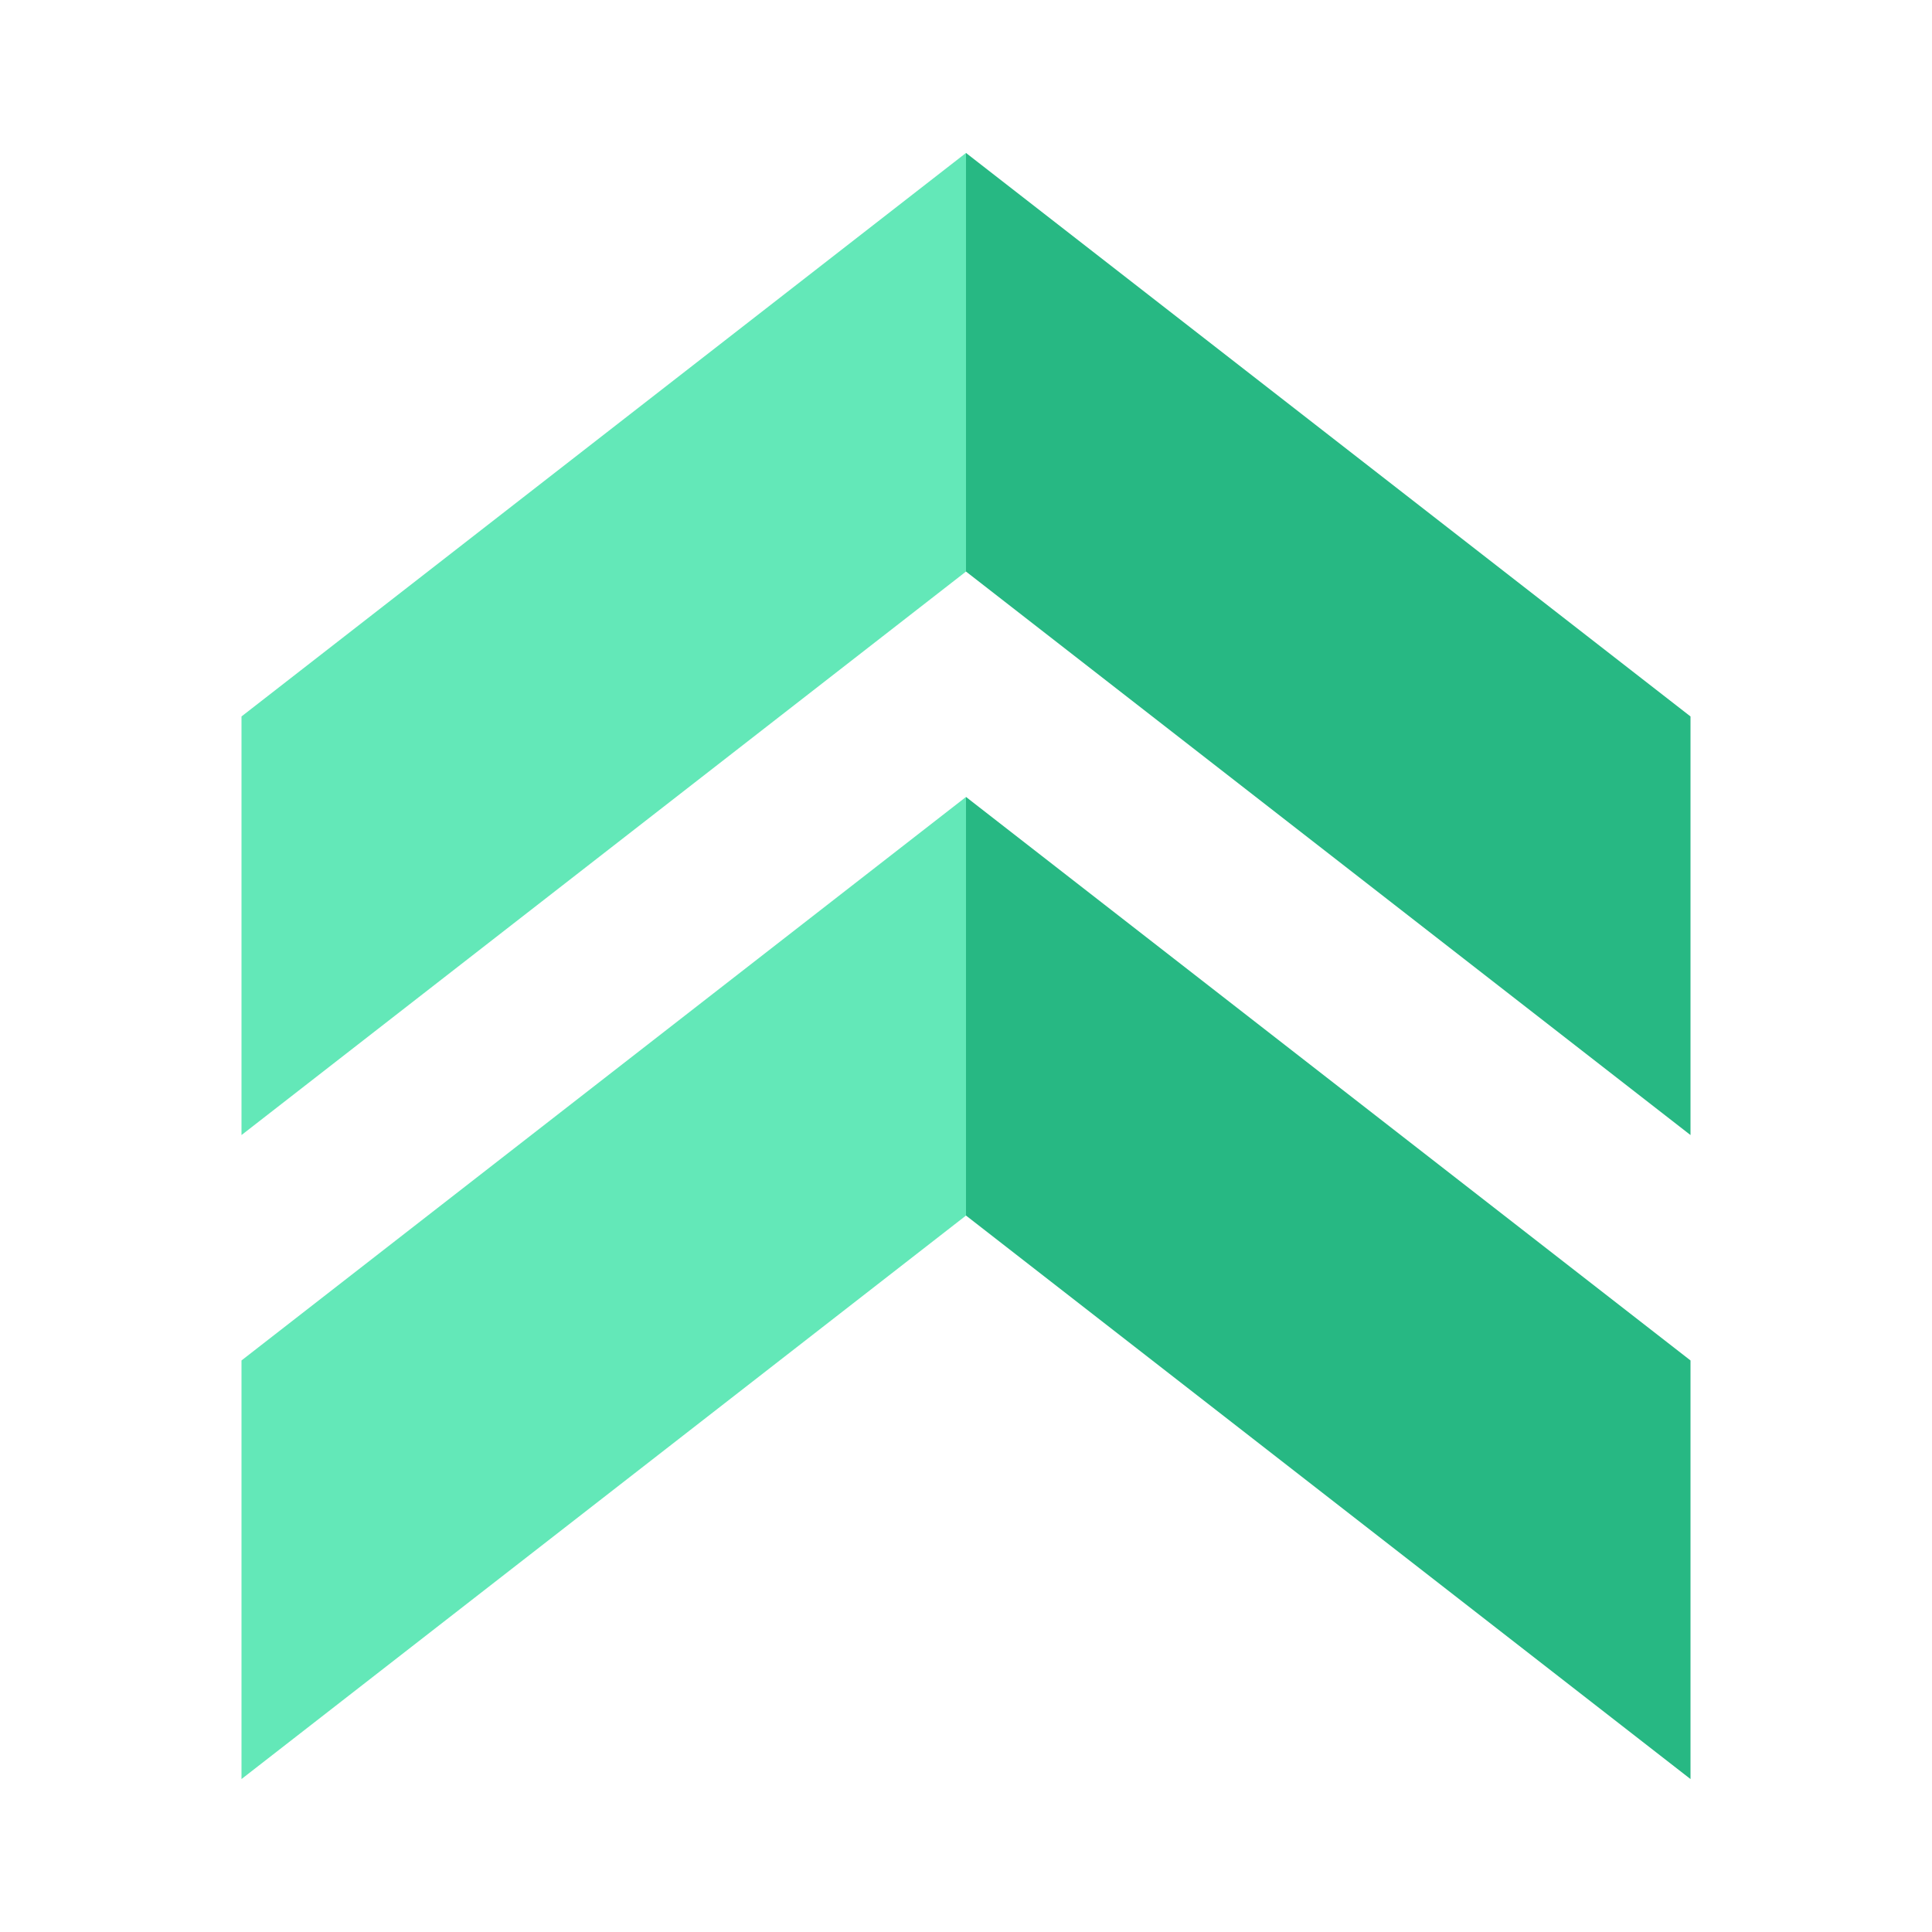
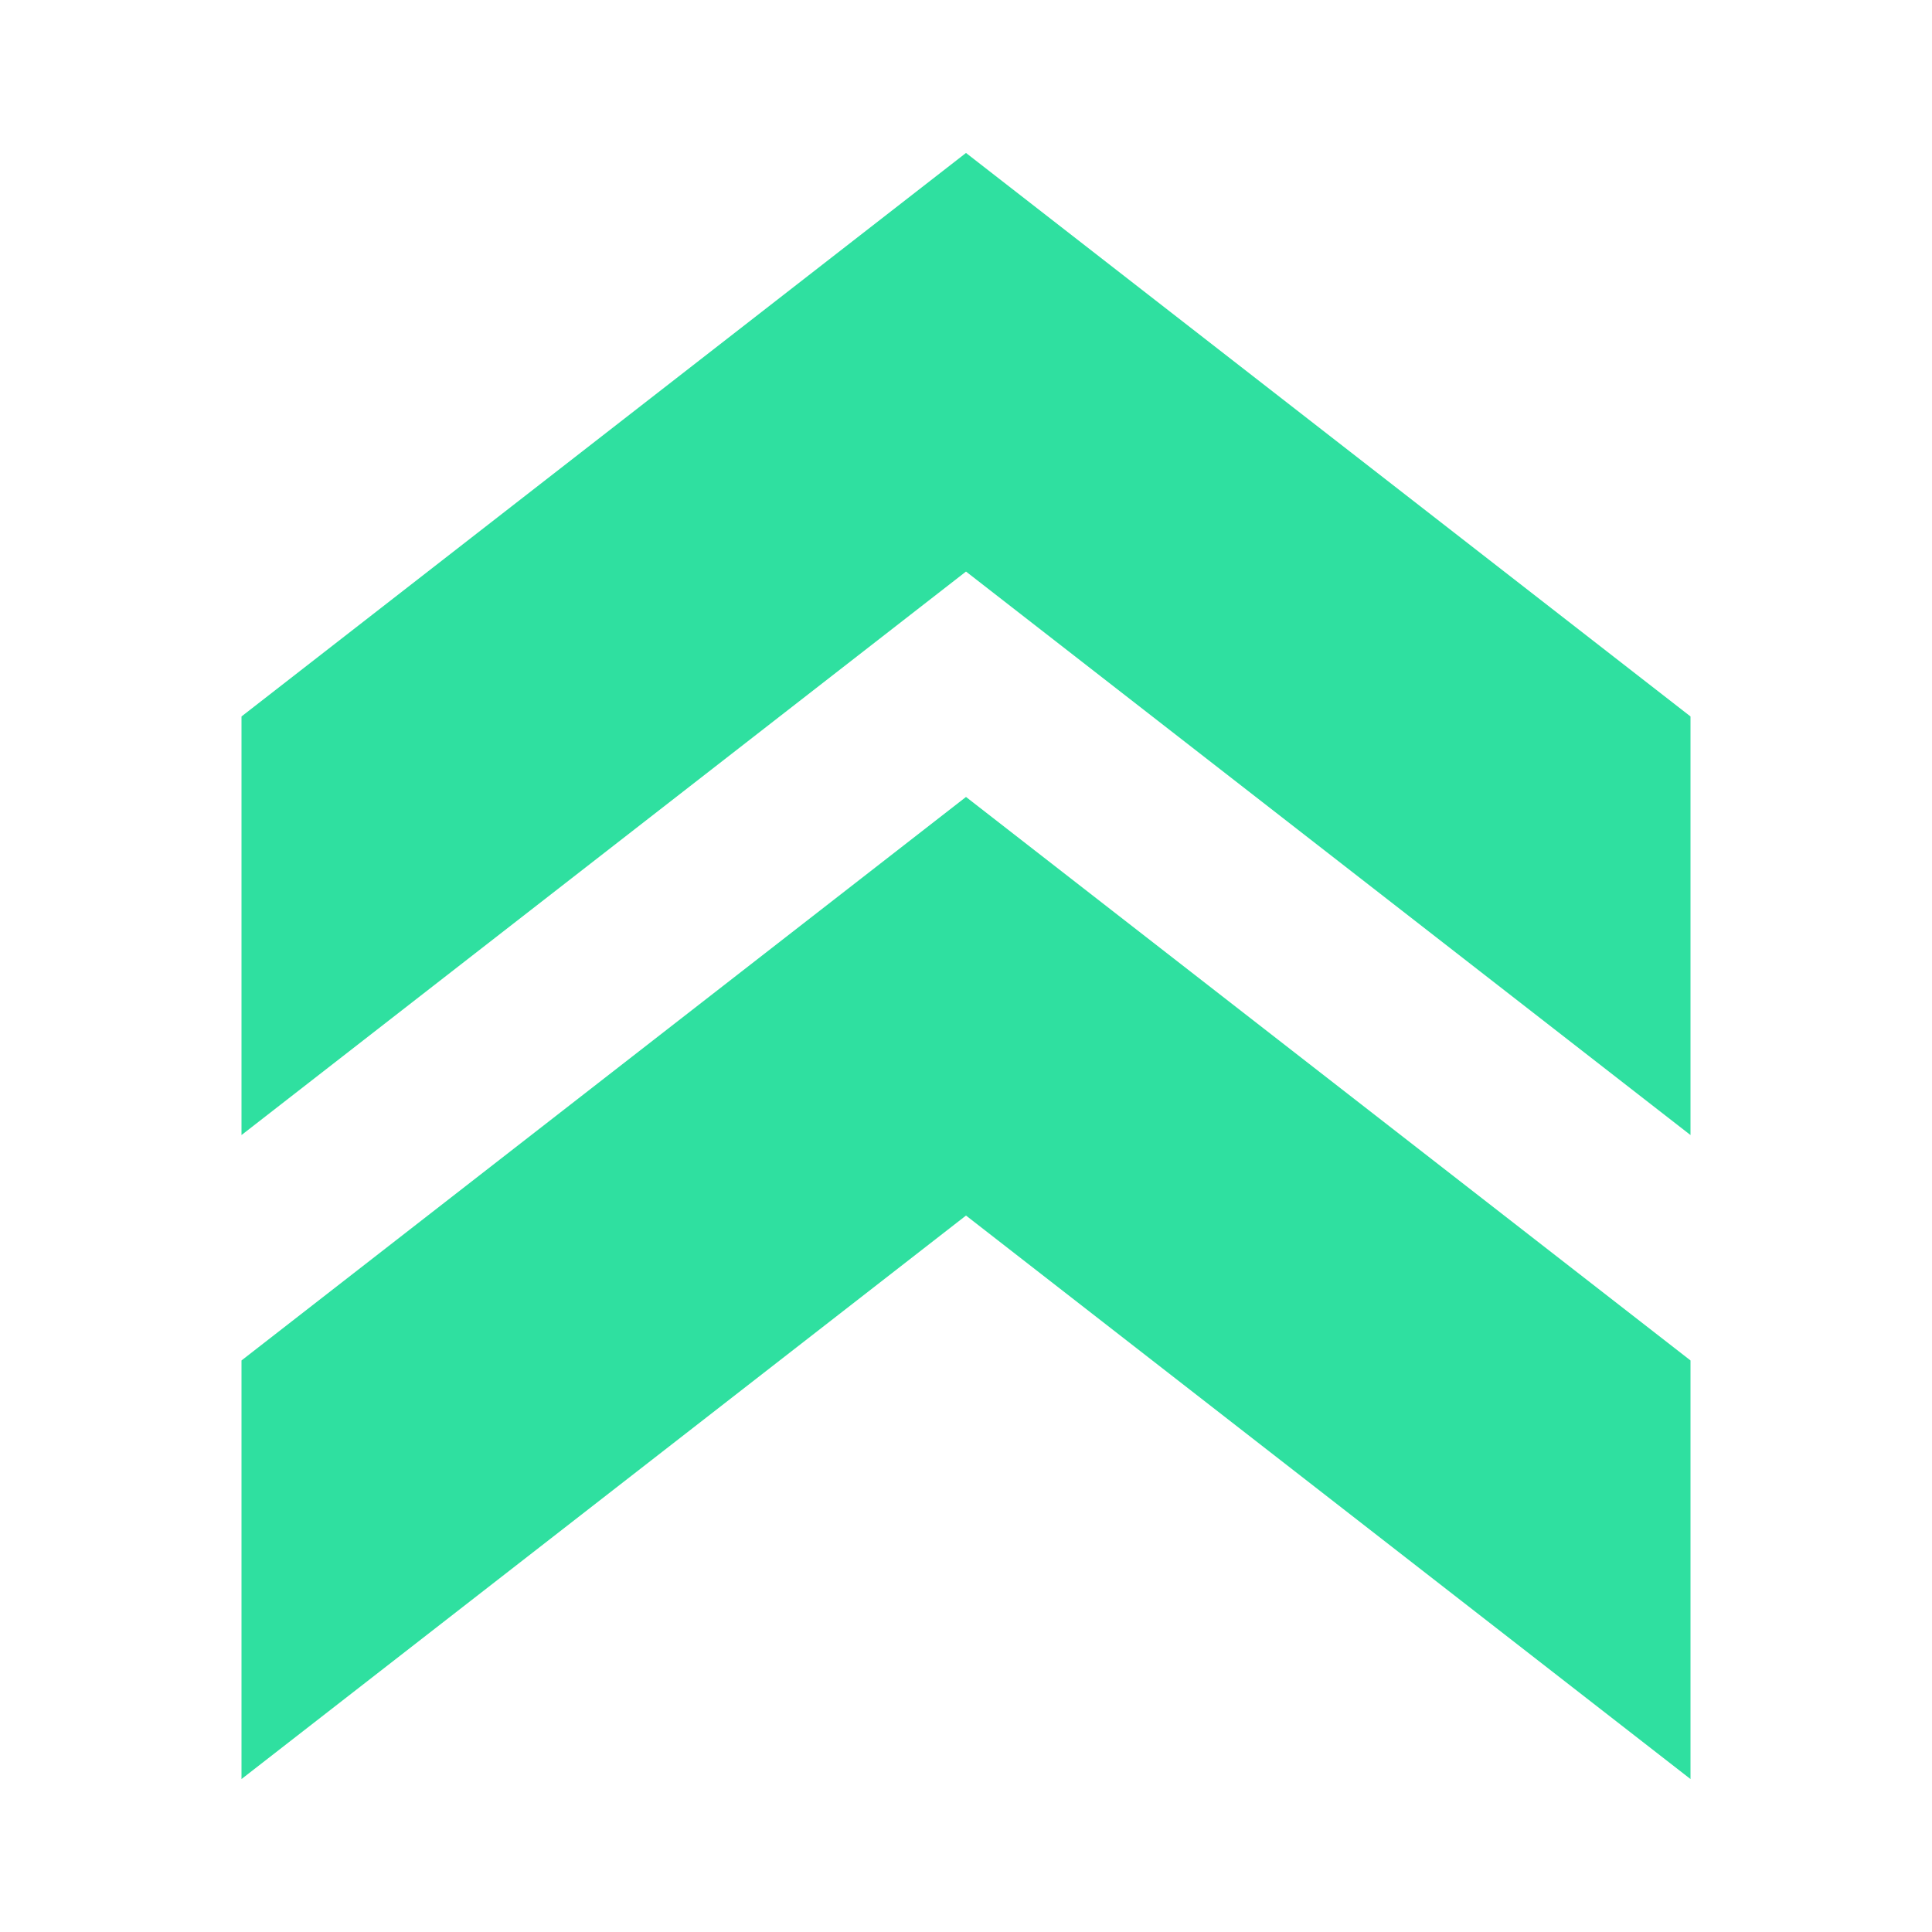
<svg xmlns="http://www.w3.org/2000/svg" viewBox="0 0 24 24">
-   <path d="M3,8.9L12,1.9L12,7.1L3,14.1z" fill="#63e8b8" />
-   <path d="M12,1.9L21,8.9L21,14.1L12,7.1z" fill="#27b883" />
-   <path d="M3,16.9L12,9.9L12,15.1L3,22.1z" fill="#63e8b8" />
-   <path d="M12,9.9L21,16.9L21,22.1L12,15.1z" fill="#27b883" />
+   <path d="M3 8.9L12 1.9L21 8.9L21 14.1L12 7.1L3 14.1z" fill="#2fe0a0" />
+   <path d="M3 16.9L12 9.9L21 16.9L21 22.1L12 15.1L3 22.1z" fill="#2fe0a0" />
</svg>
